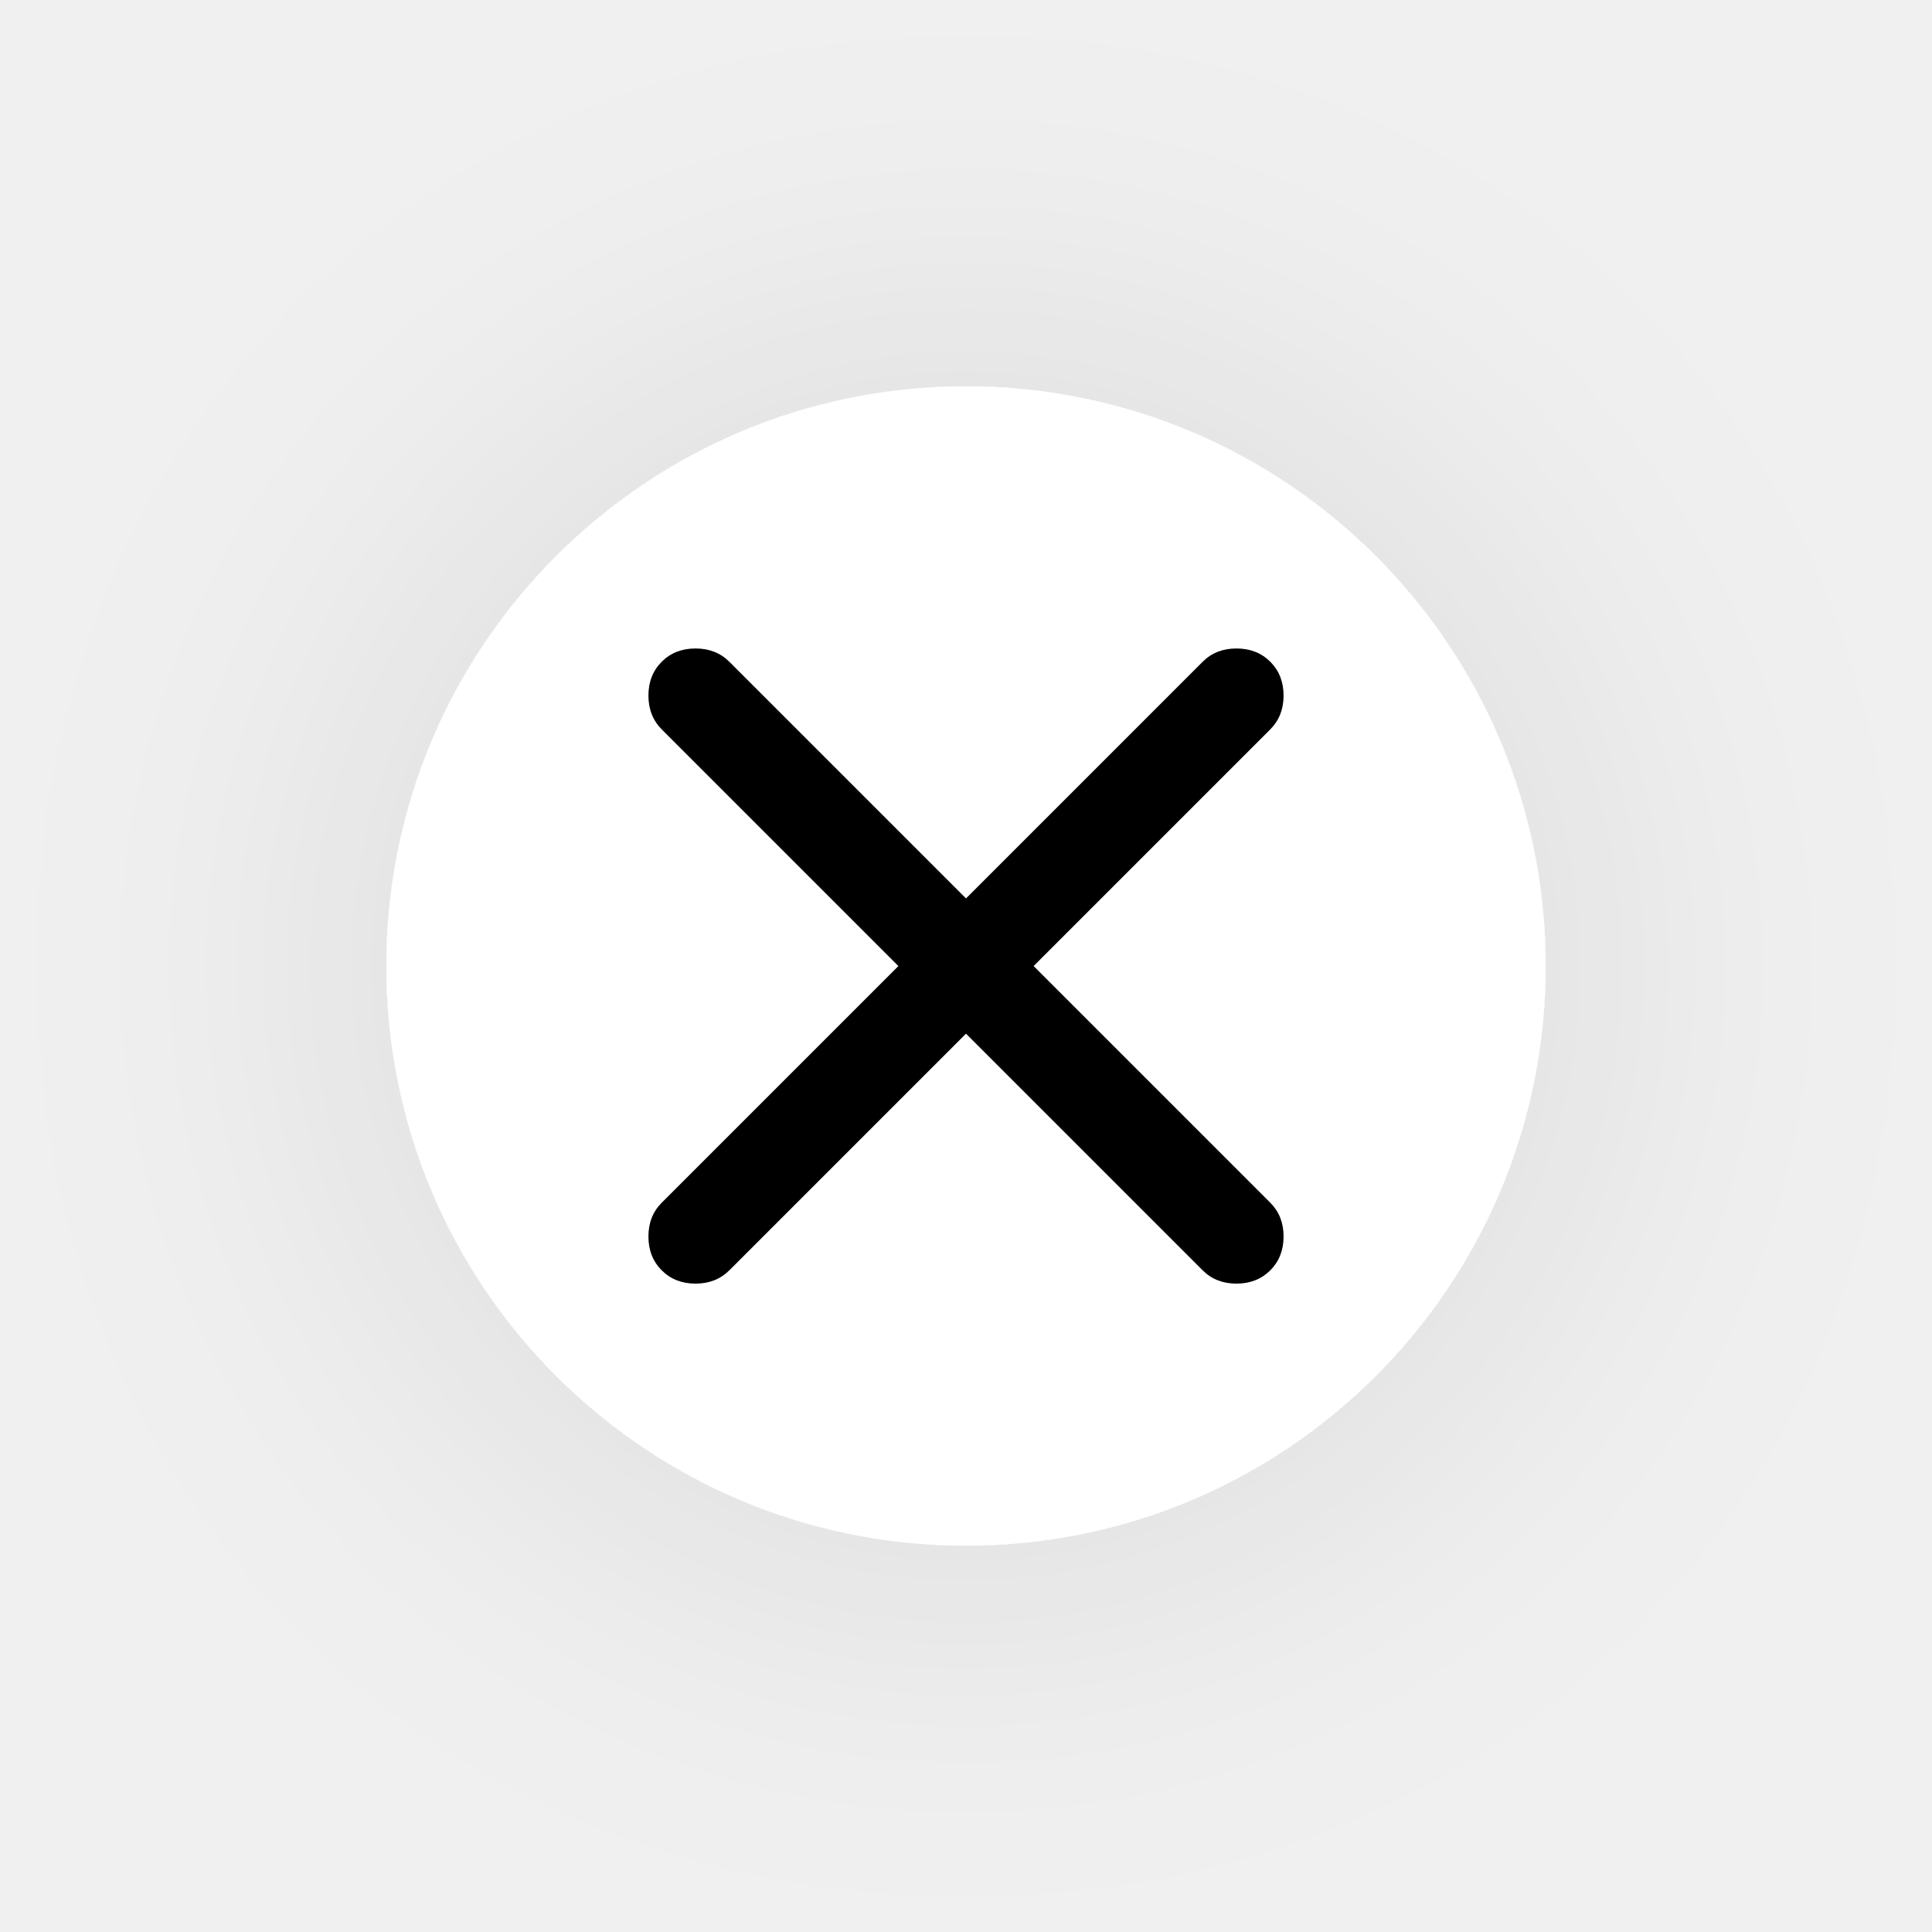
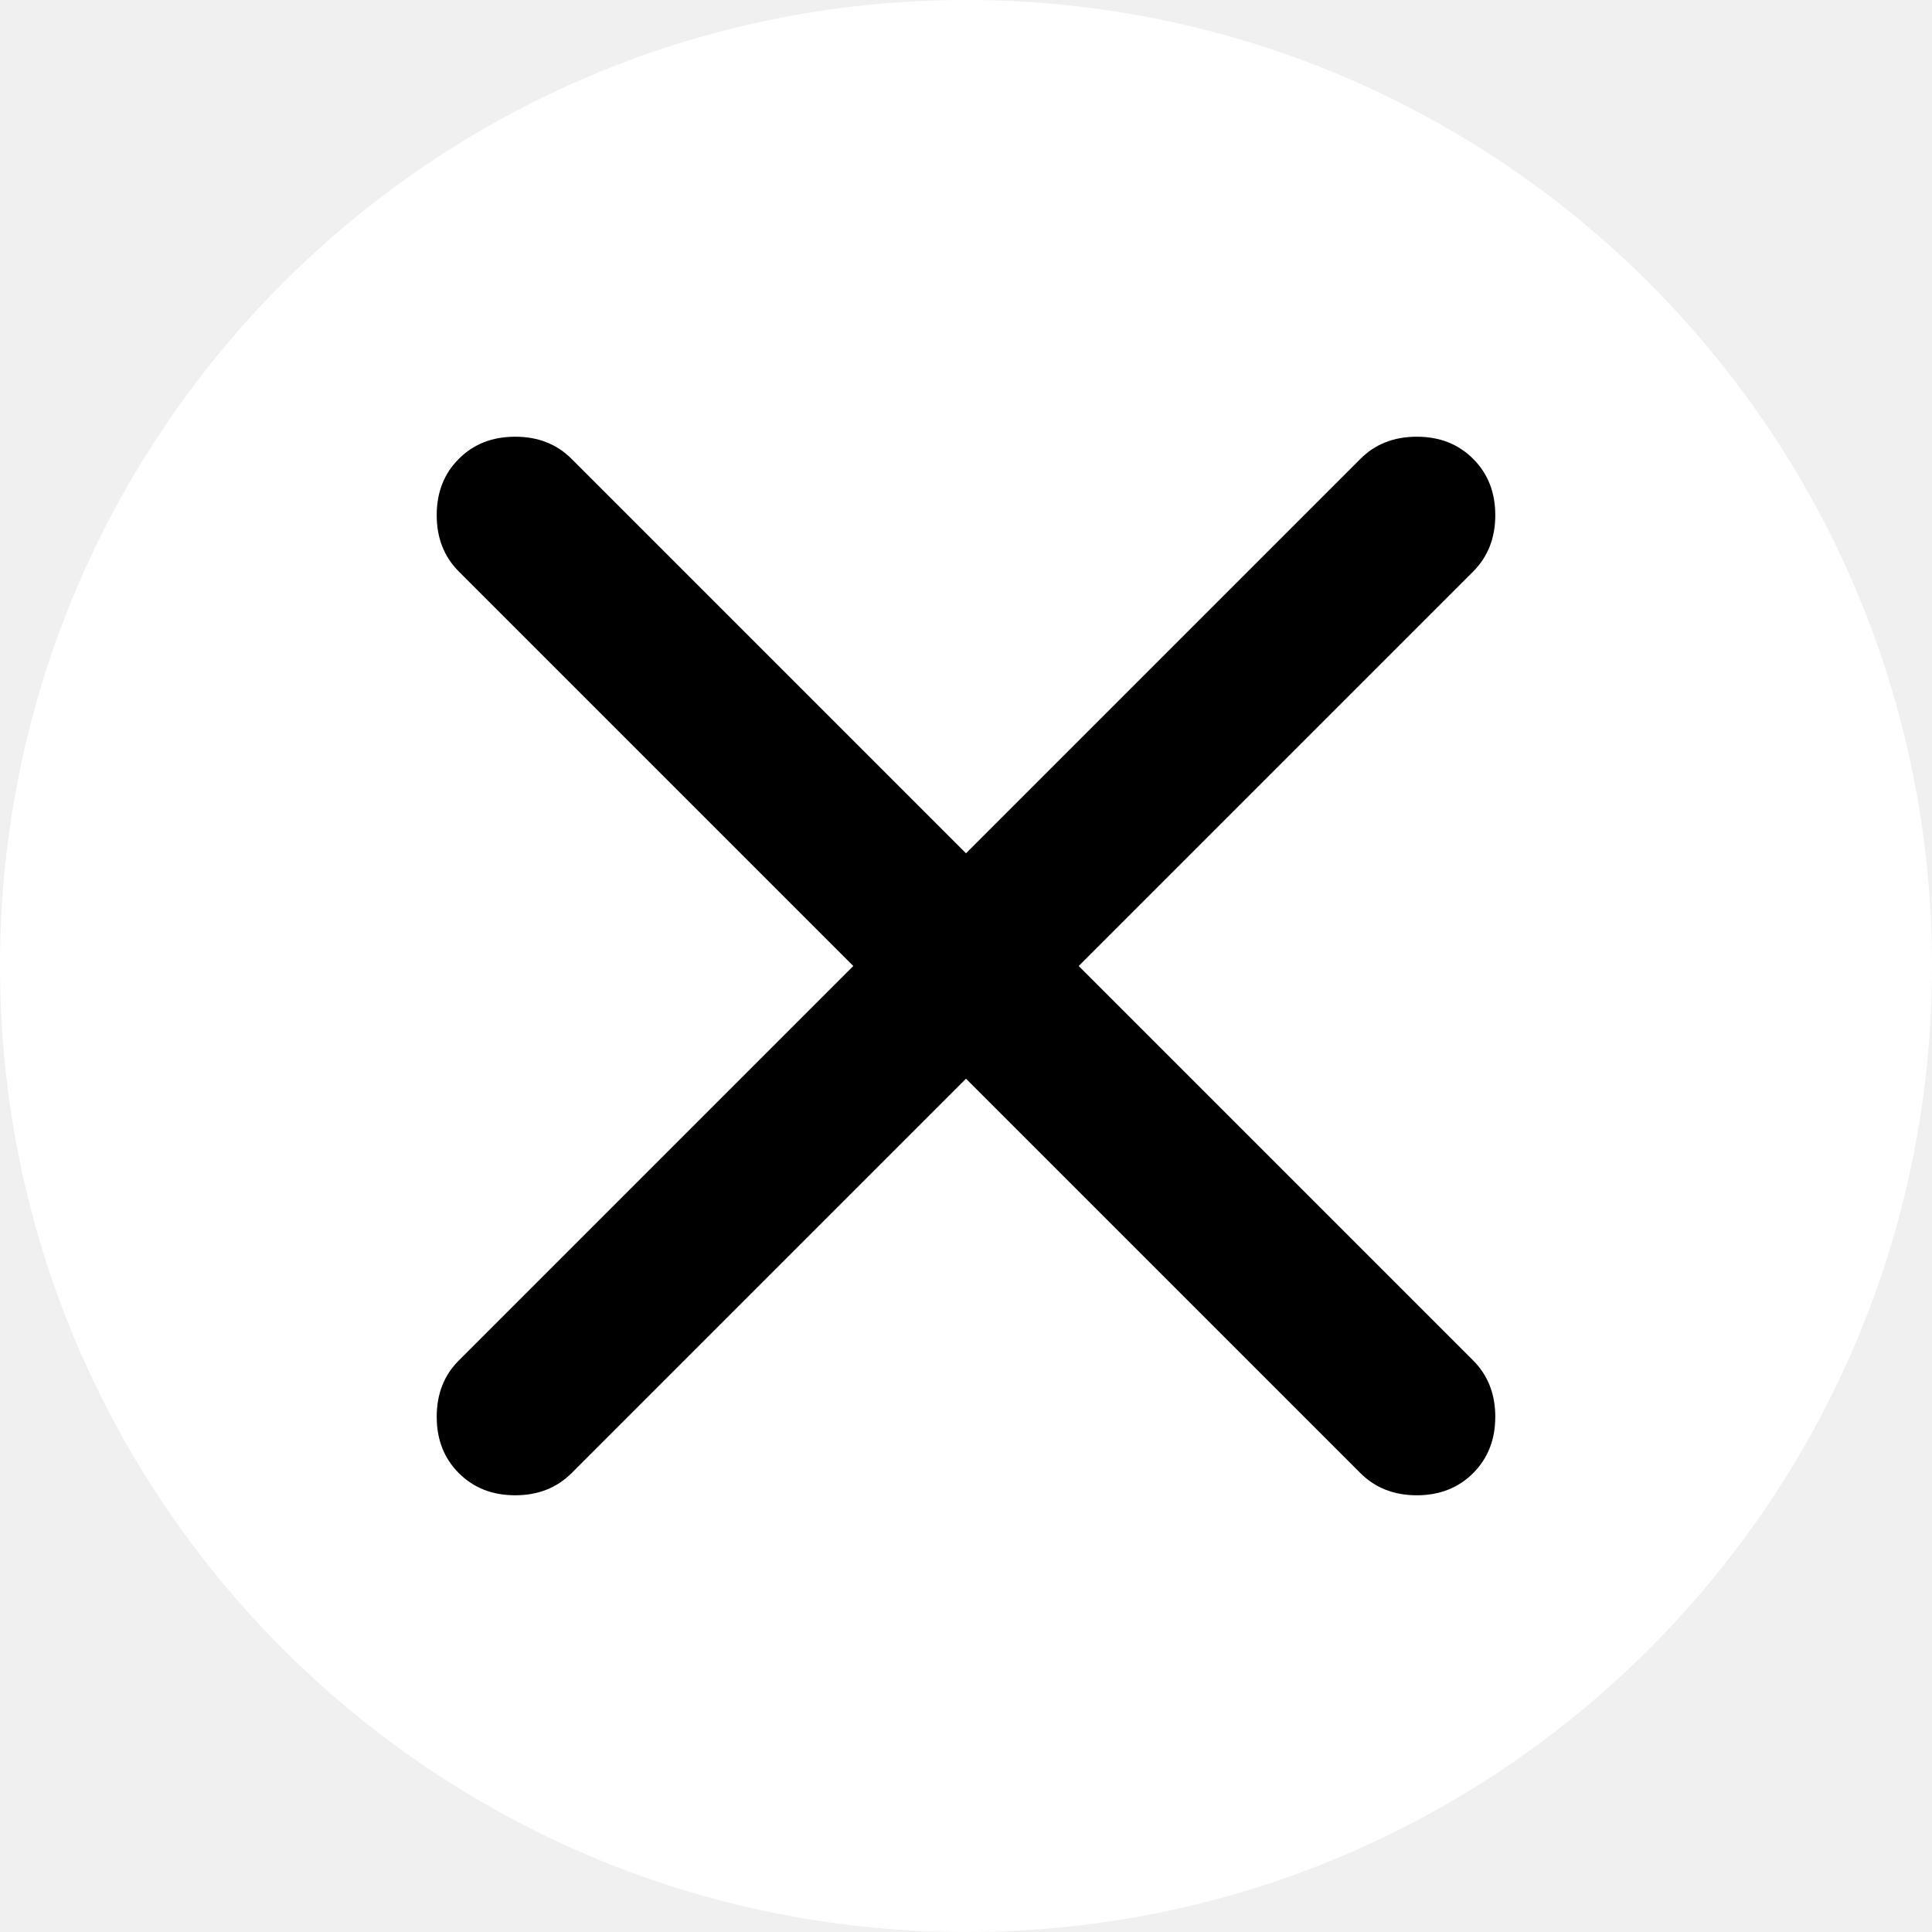
- <svg xmlns="http://www.w3.org/2000/svg" width="40" height="40" viewBox="0 0 40 40" fill="none">
-   <g filter="url(#filter0_d_62_3408)">
-     <rect x="8" y="8" width="24" height="24" rx="12" fill="white" />
-     <path d="M20 21.401L15.1 26.301C14.916 26.484 14.683 26.576 14.4 26.576C14.117 26.576 13.883 26.484 13.7 26.301C13.517 26.117 13.425 25.884 13.425 25.601C13.425 25.317 13.517 25.084 13.7 24.901L18.6 20.001L13.7 15.101C13.517 14.917 13.425 14.684 13.425 14.401C13.425 14.117 13.517 13.884 13.7 13.701C13.883 13.517 14.117 13.426 14.4 13.426C14.683 13.426 14.916 13.517 15.1 13.701L20 18.601L24.9 13.701C25.083 13.517 25.317 13.426 25.6 13.426C25.883 13.426 26.116 13.517 26.3 13.701C26.483 13.884 26.575 14.117 26.575 14.401C26.575 14.684 26.483 14.917 26.3 15.101L21.4 20.001L26.3 24.901C26.483 25.084 26.575 25.317 26.575 25.601C26.575 25.884 26.483 26.117 26.3 26.301C26.116 26.484 25.883 26.576 25.6 26.576C25.317 26.576 25.083 26.484 24.9 26.301L20 21.401Z" fill="black" />
-   </g>
-   <defs>
-     <filter id="filter0_d_62_3408" x="0" y="0" width="40" height="40" filterUnits="userSpaceOnUse" color-interpolation-filters="sRGB">
-       <feFlood flood-opacity="0" result="BackgroundImageFix" />
-       <feColorMatrix in="SourceAlpha" type="matrix" values="0 0 0 0 0 0 0 0 0 0 0 0 0 0 0 0 0 0 127 0" result="hardAlpha" />
-       <feOffset />
-       <feGaussianBlur stdDeviation="4" />
-       <feComposite in2="hardAlpha" operator="out" />
-       <feColorMatrix type="matrix" values="0 0 0 0 0 0 0 0 0 0 0 0 0 0 0 0 0 0 0.1 0" />
-       <feBlend mode="normal" in2="BackgroundImageFix" result="effect1_dropShadow_62_3408" />
-       <feBlend mode="normal" in="SourceGraphic" in2="effect1_dropShadow_62_3408" result="shape" />
-     </filter>
-   </defs>
+ <svg xmlns="http://www.w3.org/2000/svg" width="24" height="24" viewBox="0 0 24 24" fill="none">
+   <rect width="24" height="24" rx="12" fill="white" />
+   <path d="M12 13.4L7.1 18.3C6.916 18.483 6.683 18.575 6.4 18.575C6.116 18.575 5.883 18.483 5.7 18.3C5.516 18.116 5.425 17.883 5.425 17.6C5.425 17.317 5.516 17.083 5.7 16.9L10.6 12L5.7 7.1C5.516 6.916 5.425 6.683 5.425 6.4C5.425 6.116 5.516 5.883 5.7 5.7C5.883 5.516 6.116 5.425 6.4 5.425C6.683 5.425 6.916 5.516 7.1 5.7L12 10.6L16.9 5.7C17.083 5.516 17.317 5.425 17.6 5.425C17.883 5.425 18.116 5.516 18.3 5.7C18.483 5.883 18.575 6.116 18.575 6.4C18.575 6.683 18.483 6.916 18.3 7.1L13.4 12L18.3 16.9C18.483 17.083 18.575 17.317 18.575 17.6C18.575 17.883 18.483 18.116 18.3 18.3C18.116 18.483 17.883 18.575 17.6 18.575C17.317 18.575 17.083 18.483 16.9 18.3L12 13.4Z" fill="black" />
</svg>
